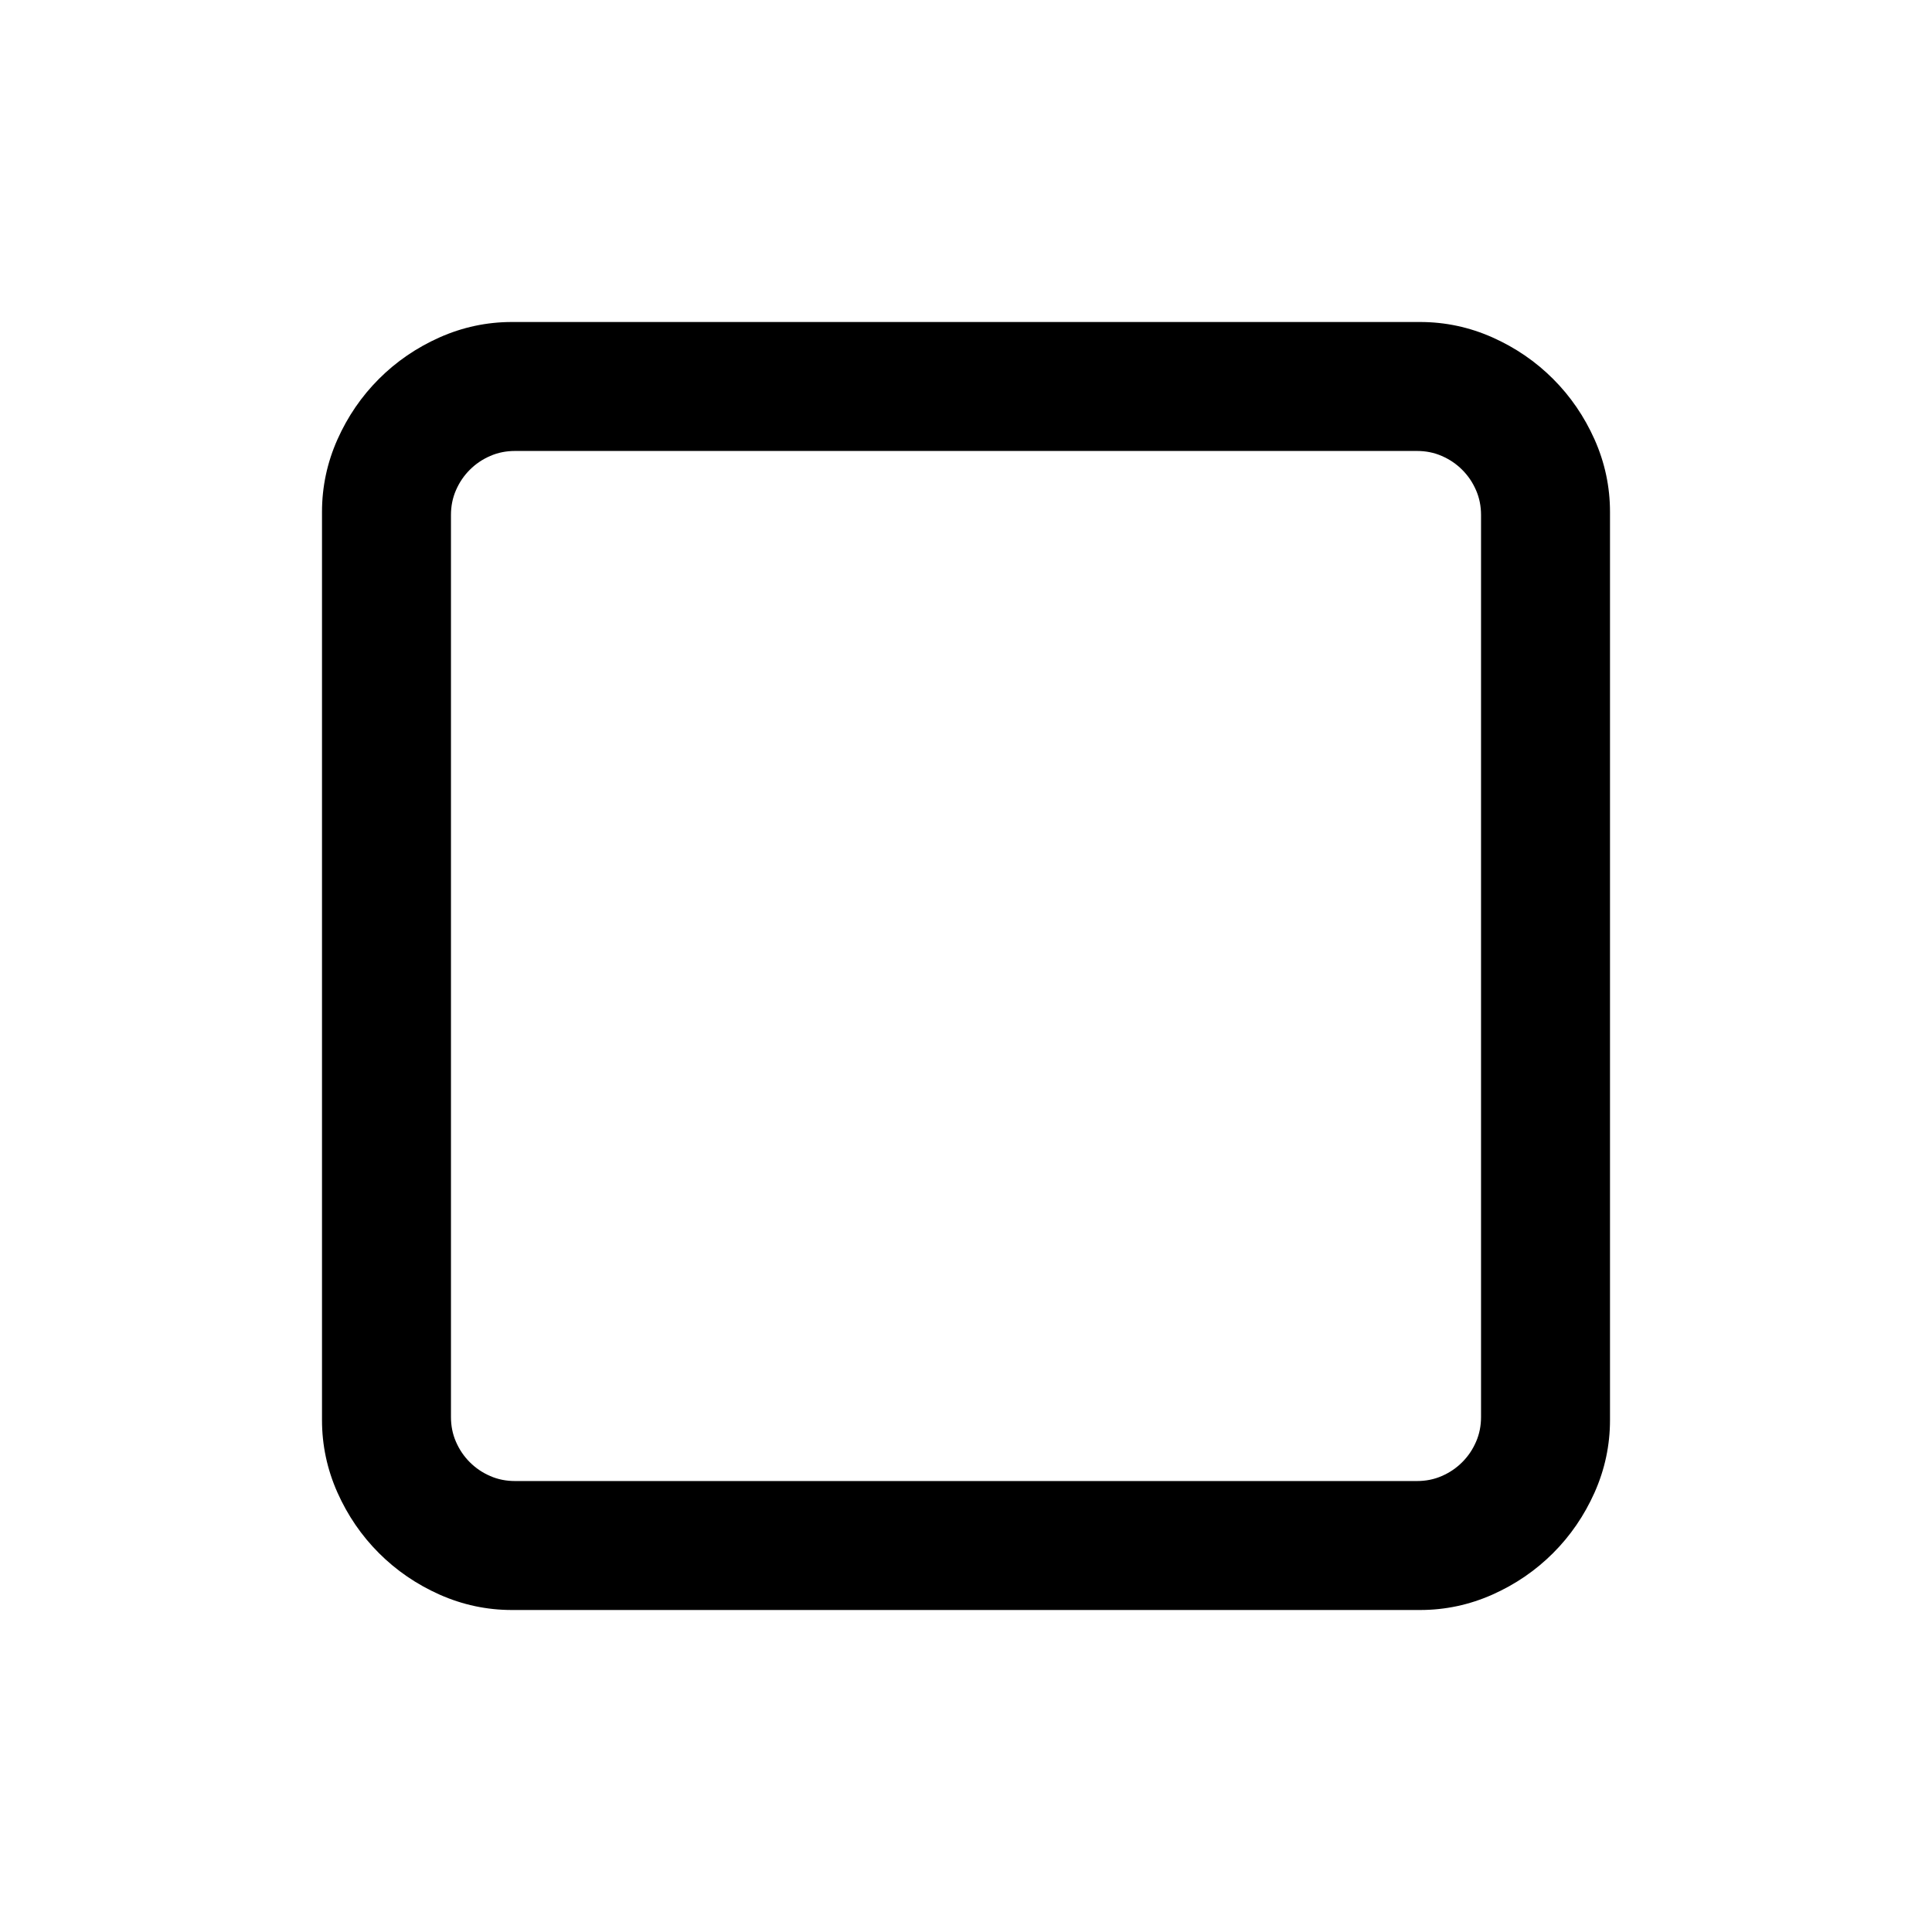
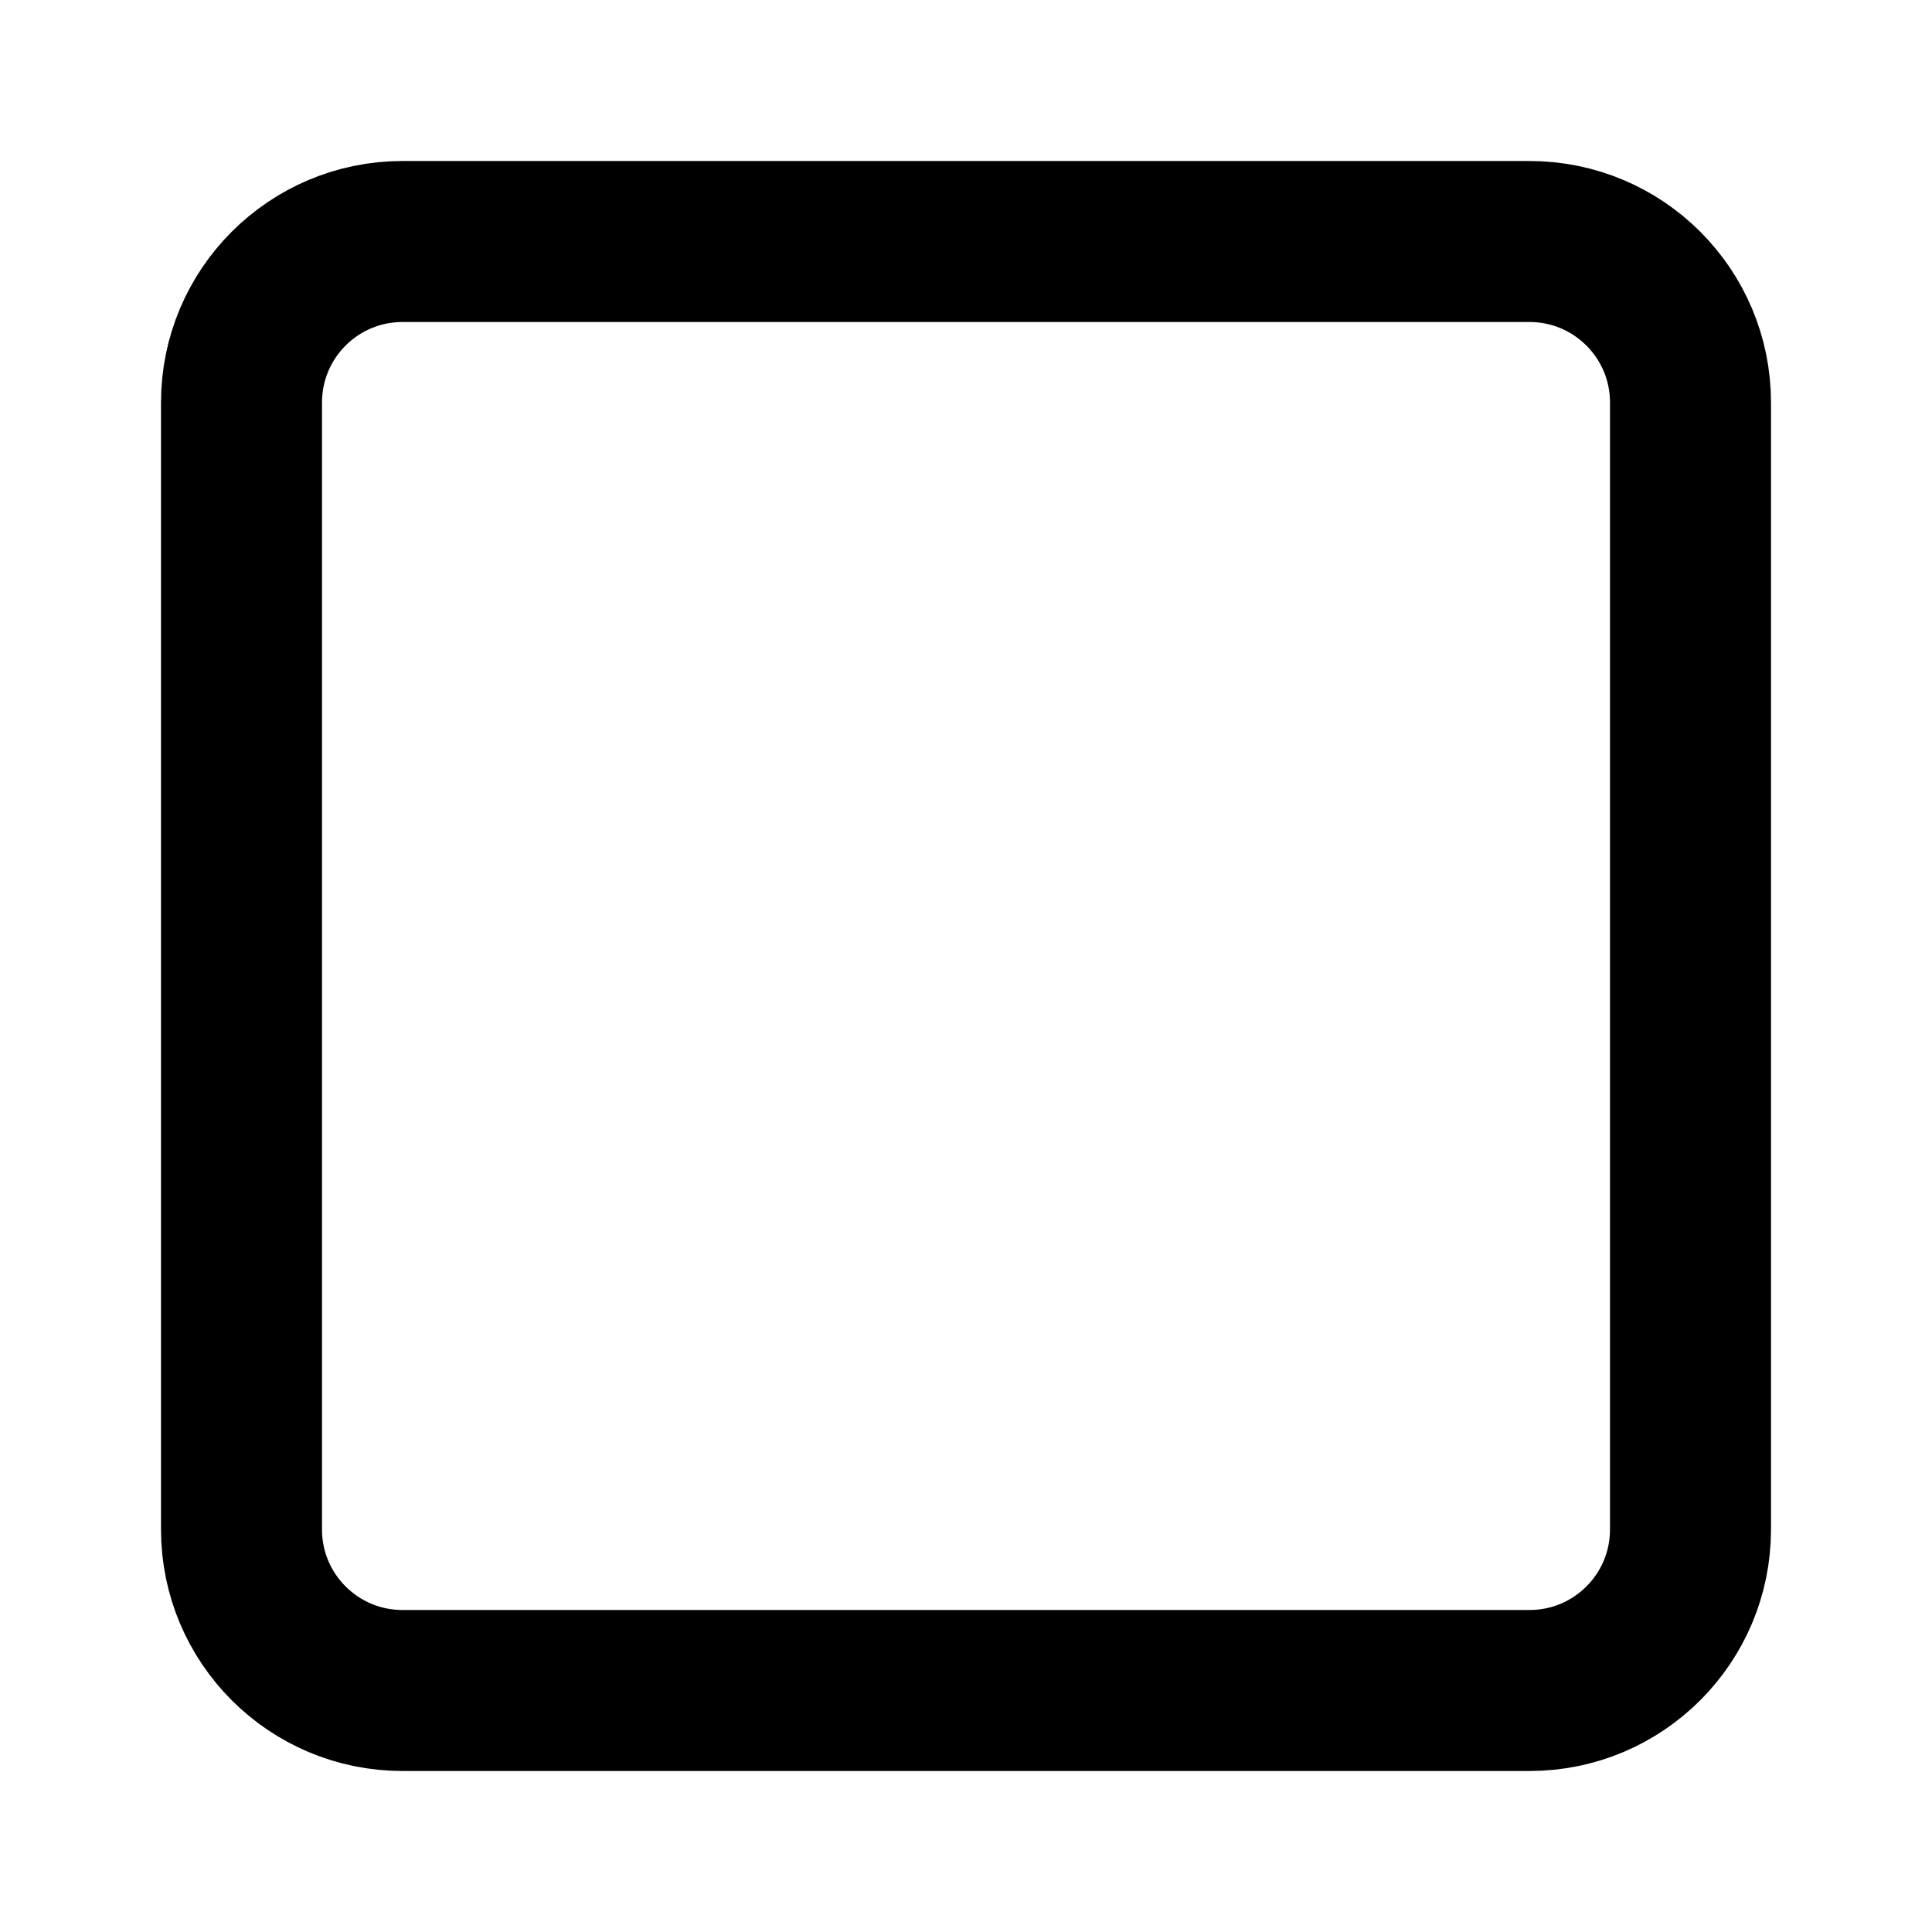
- <svg xmlns="http://www.w3.org/2000/svg" width="24px" height="24px" viewBox="0 0 24 24" version="1.1">
-   <g stroke="none" stroke-width="1" fill="none" fill-rule="evenodd">
-     <g transform="translate(-80, 0)" fill="#000000" fill-rule="nonzero">
-       <g id="maximize" transform="translate(80, 0)">
-         <path d="M17.641,20 C17.953,20 18.253,19.936 18.539,19.809 C18.826,19.681 19.077,19.509 19.293,19.293 C19.509,19.077 19.681,18.826 19.809,18.539 C19.936,18.253 20,17.953 20,17.641 L20,17.641 L20,6.359 C20,6.047 19.936,5.747 19.809,5.461 C19.681,5.174 19.509,4.923 19.293,4.707 C19.077,4.491 18.826,4.319 18.539,4.191 C18.253,4.064 17.953,4 17.641,4 L17.641,4 L6.359,4 C6.047,4 5.747,4.064 5.461,4.191 C5.174,4.319 4.923,4.491 4.707,4.707 C4.491,4.923 4.319,5.174 4.191,5.461 C4.064,5.747 4,6.047 4,6.359 L4,6.359 L4,17.641 C4,17.953 4.064,18.253 4.191,18.539 C4.319,18.826 4.491,19.077 4.707,19.293 C4.923,19.509 5.174,19.681 5.461,19.809 C5.747,19.936 6.047,20 6.359,20 L6.359,20 L17.641,20 Z M17.602,18.398 L6.398,18.398 C6.289,18.398 6.186,18.378 6.09,18.336 C5.993,18.294 5.909,18.237 5.836,18.164 C5.763,18.091 5.706,18.007 5.664,17.91 C5.622,17.814 5.602,17.711 5.602,17.602 L5.602,17.602 L5.602,6.398 C5.602,6.289 5.622,6.186 5.664,6.09 C5.706,5.993 5.763,5.909 5.836,5.836 C5.909,5.763 5.993,5.706 6.09,5.664 C6.186,5.622 6.289,5.602 6.398,5.602 L6.398,5.602 L17.602,5.602 C17.711,5.602 17.814,5.622 17.91,5.664 C18.007,5.706 18.091,5.763 18.164,5.836 C18.237,5.909 18.294,5.993 18.336,6.09 C18.378,6.186 18.398,6.289 18.398,6.398 L18.398,6.398 L18.398,17.602 C18.398,17.711 18.378,17.814 18.336,17.91 C18.294,18.007 18.237,18.091 18.164,18.164 C18.091,18.237 18.007,18.294 17.91,18.336 C17.814,18.378 17.711,18.398 17.602,18.398 L17.602,18.398 Z" />
-       </g>
-     </g>
-   </g>
+ <svg xmlns="http://www.w3.org/2000/svg" width="24" height="24" viewBox="0 0 24 24" fill="none" stroke="currentColor" stroke-width="2" stroke-linecap="round" stroke-linejoin="round">
+   <path d="M3 5a2 2 0 0 1 2 -2h14a2 2 0 0 1 2 2v14a2 2 0 0 1 -2 2h-14a2 2 0 0 1 -2 -2v-14" />
</svg>
